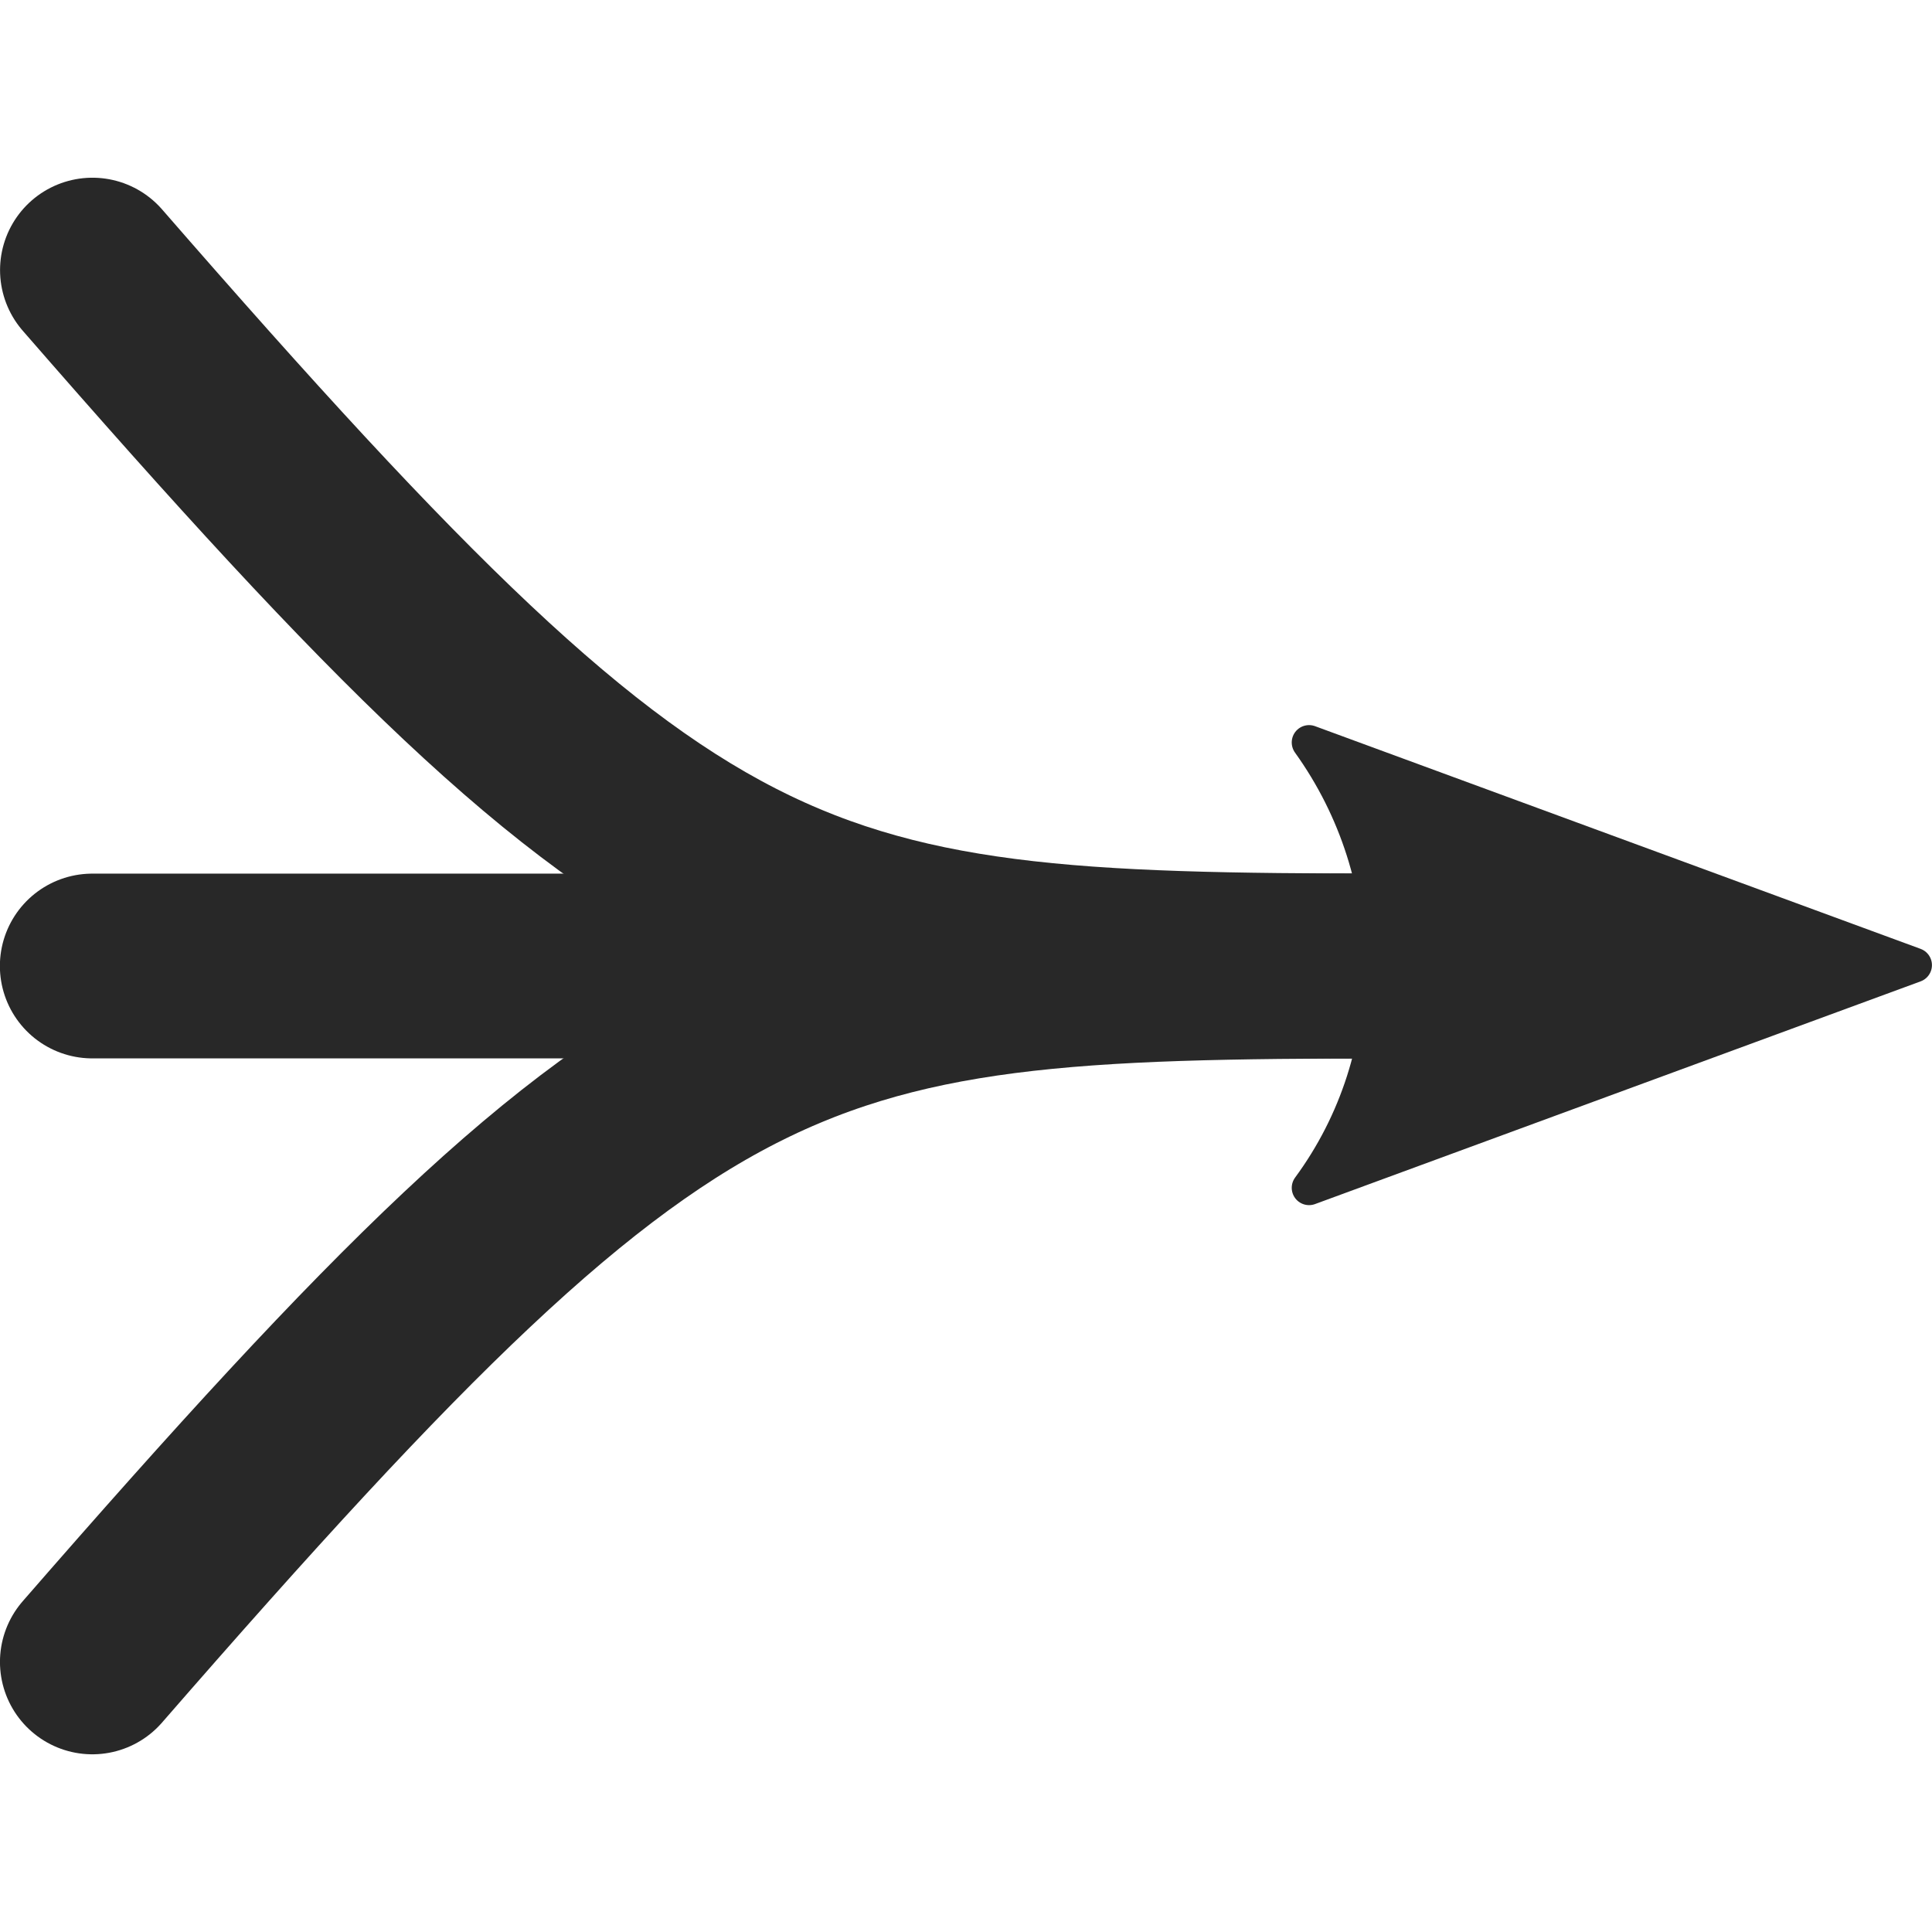
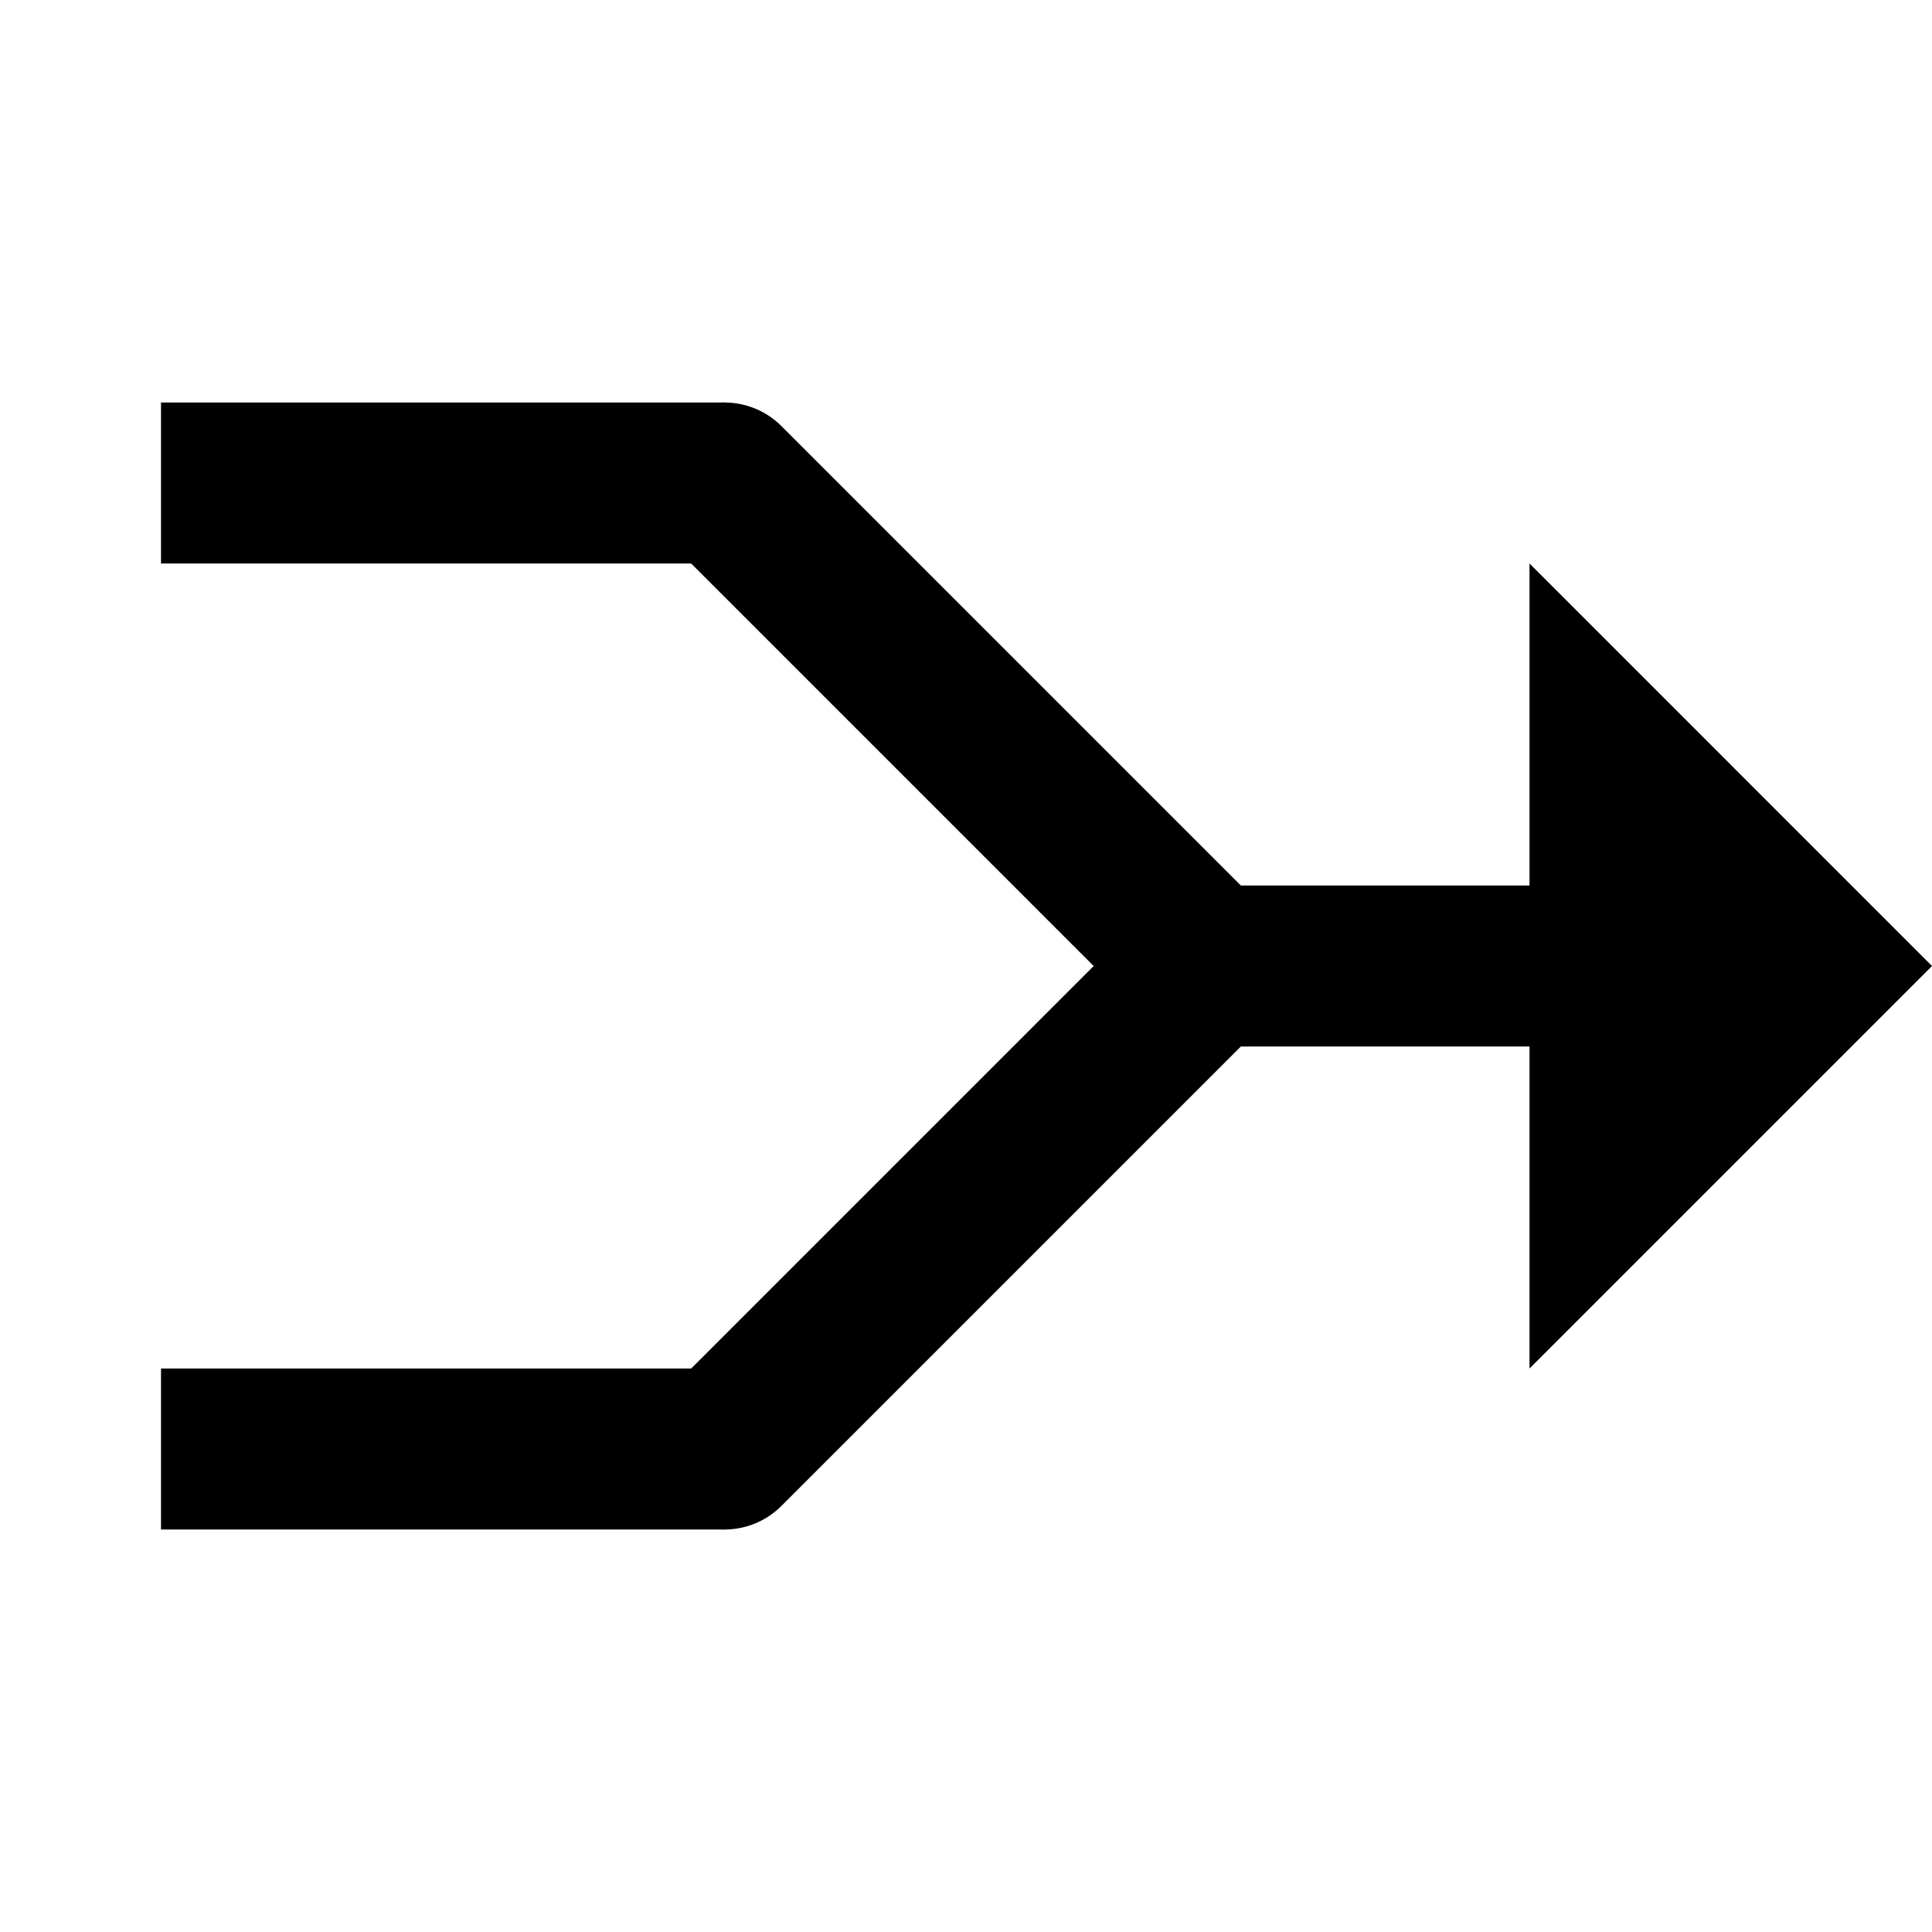
- <svg xmlns="http://www.w3.org/2000/svg" version="1.1" id="svg12678" height="24" width="23.998">
+ <svg xmlns="http://www.w3.org/2000/svg" version="1.1" id="svg12678" height="24" width="24">
  <defs id="defs12680">
-     <marker orient="auto" refY="0.0" refX="0.0" id="Arrow2Sstart" style="overflow:visible">
-       <path id="path3917" style="fill-rule:evenodd;stroke-width:0.625;stroke-linejoin:round" d="M 8.719,4.034 L -2.207,0.016 L 8.719,-4.002 C 6.973,-1.63 6.983,1.616 8.719,4.034 z " transform="scale(0.3) translate(-2.3,0)" />
+     <marker style="overflow:visible" id="Arrow2Sstart" refX="0" refY="0" orient="auto">
+       <path transform="matrix(0.3,0,0,0.3,-0.69,0)" d="M 8.719,4.034 -2.207,0.016 8.719,-4.002 c -1.745,2.372 -1.735,5.617 -6e-7,8.035 z" style="fill-rule:evenodd;stroke-width:0.625;stroke-linejoin:round" id="path3917" />
    </marker>
-     <marker style="overflow:visible" id="Arrow2Sendc" refX="0" refY="0" orient="auto">
-       <path transform="matrix(-0.3,0,0,-0.3,0.69,0)" d="M 8.719,4.034 -2.207,0.016 8.719,-4.002 c -1.745,2.372 -1.735,5.617 -6e-7,8.035 z" style="fill:#484848;fill-rule:evenodd;stroke:#484848;stroke-width:0.625;stroke-linejoin:round" id="path12613" />
+     <marker orient="auto" refY="0" refX="0" id="Arrow2Sendc" style="overflow:visible">
+       <path id="path12613" style="fill:#484848;fill-rule:evenodd;stroke:#484848;stroke-width:0.625;stroke-linejoin:round" d="M 8.719,4.034 -2.207,0.016 8.719,-4.002 c -1.745,2.372 -1.735,5.617 -6e-7,8.035 z" transform="matrix(-0.3,0,0,-0.3,0.69,0)" />
    </marker>
-     <marker style="overflow:visible" id="Arrow2Senda" refX="0" refY="0" orient="auto">
-       <path transform="matrix(-0.3,0,0,-0.3,0.69,0)" d="M 8.719,4.034 -2.207,0.016 8.719,-4.002 c -1.745,2.372 -1.735,5.617 -6e-7,8.035 z" style="fill:#484848;fill-rule:evenodd;stroke:#484848;stroke-width:0.625;stroke-linejoin:round" id="path11919" />
+     <marker orient="auto" refY="0" refX="0" id="Arrow2Senda" style="overflow:visible">
+       <path id="path11919" style="fill:#484848;fill-rule:evenodd;stroke:#484848;stroke-width:0.625;stroke-linejoin:round" d="M 8.719,4.034 -2.207,0.016 8.719,-4.002 c -1.745,2.372 -1.735,5.617 -6e-7,8.035 z" transform="matrix(-0.3,0,0,-0.3,0.69,0)" />
    </marker>
-     <marker style="overflow:visible" id="marker12700" refX="0" refY="0" orient="auto">
-       <path transform="matrix(-0.3,0,0,-0.3,0.69,0)" d="M 8.719,4.034 -2.207,0.016 8.719,-4.002 c -1.745,2.372 -1.735,5.617 -6e-7,8.035 z" style="fill:#484848;fill-rule:evenodd;stroke:#484848;stroke-width:0.625;stroke-linejoin:round" id="path12702" />
+     <marker orient="auto" refY="0" refX="0" id="marker12700" style="overflow:visible">
+       <path id="path12702" style="fill:#484848;fill-rule:evenodd;stroke:#484848;stroke-width:0.625;stroke-linejoin:round" d="M 8.719,4.034 -2.207,0.016 8.719,-4.002 c -1.745,2.372 -1.735,5.617 -6e-7,8.035 z" transform="matrix(-0.3,0,0,-0.3,0.69,0)" />
    </marker>
-     <marker style="overflow:visible" id="Arrow2Senda3" refX="0" refY="0" orient="auto">
-       <path transform="matrix(-0.3,0,0,-0.3,0.69,0)" d="M 8.719,4.034 -2.207,0.016 8.719,-4.002 c -1.745,2.372 -1.735,5.617 -6e-7,8.035 z" style="stroke-width:0.625;stroke-linejoin:round;stroke:#000000;fill-rule:evenodd;fill:#000000" id="path3787" />
+     <marker orient="auto" refY="0" refX="0" id="Arrow2Senda3" style="overflow:visible">
+       <path id="path3787" style="fill:#000000;fill-rule:evenodd;stroke:#000000;stroke-width:0.625;stroke-linejoin:round" d="M 8.719,4.034 -2.207,0.016 8.719,-4.002 c -1.745,2.372 -1.735,5.617 -6e-7,8.035 z" transform="matrix(-0.3,0,0,-0.3,0.69,0)" />
    </marker>
-     <marker style="overflow:visible" id="Arrow2Sendah" refX="0" refY="0" orient="auto">
-       <path transform="matrix(-0.3,0,0,-0.3,0.69,0)" d="M 8.719,4.034 -2.207,0.016 8.719,-4.002 c -1.745,2.372 -1.735,5.617 -6e-7,8.035 z" style="stroke-width:0.625;stroke-linejoin:round;stroke:#808080;fill-rule:evenodd;fill:#808080" id="path3823" />
+     <marker orient="auto" refY="0" refX="0" id="Arrow2Sendah" style="overflow:visible">
+       <path id="path3823" style="fill:#808080;fill-rule:evenodd;stroke:#808080;stroke-width:0.625;stroke-linejoin:round" d="M 8.719,4.034 -2.207,0.016 8.719,-4.002 c -1.745,2.372 -1.735,5.617 -6e-7,8.035 z" transform="matrix(-0.3,0,0,-0.3,0.69,0)" />
    </marker>
-     <marker style="overflow:visible" id="Arrow2Sendco" refX="0" refY="0" orient="auto">
-       <path transform="matrix(-0.3,0,0,-0.3,0.69,0)" d="M 8.719,4.034 -2.207,0.016 8.719,-4.002 c -1.745,2.372 -1.735,5.617 -6e-7,8.035 z" style="stroke-width:0.625;stroke-linejoin:round;stroke:#808080;fill-rule:evenodd;fill:#808080" id="path3862" />
+     <marker orient="auto" refY="0" refX="0" id="Arrow2Sendco" style="overflow:visible">
+       <path id="path3862" style="fill:#808080;fill-rule:evenodd;stroke:#808080;stroke-width:0.625;stroke-linejoin:round" d="M 8.719,4.034 -2.207,0.016 8.719,-4.002 c -1.745,2.372 -1.735,5.617 -6e-7,8.035 z" transform="matrix(-0.3,0,0,-0.3,0.69,0)" />
    </marker>
-     <marker style="overflow:visible" id="Arrow2SendahF" refX="0" refY="0" orient="auto">
-       <path transform="matrix(-0.3,0,0,-0.3,0.69,0)" d="M 8.719,4.034 -2.207,0.016 8.719,-4.002 c -1.745,2.372 -1.735,5.617 -6e-7,8.035 z" style="stroke-linejoin:round;stroke:#606060;stroke-width:0.625;fill:#606060;fill-rule:evenodd" id="path3905" />
+     <marker orient="auto" refY="0" refX="0" id="Arrow2SendahF" style="overflow:visible">
+       <path id="path3905" style="fill:#606060;fill-rule:evenodd;stroke:#606060;stroke-width:0.625;stroke-linejoin:round" d="M 8.719,4.034 -2.207,0.016 8.719,-4.002 c -1.745,2.372 -1.735,5.617 -6e-7,8.035 z" transform="matrix(-0.3,0,0,-0.3,0.69,0)" />
    </marker>
-     <marker style="overflow:visible" id="Arrow2SendcoO" refX="0" refY="0" orient="auto">
-       <path transform="matrix(-0.3,0,0,-0.3,0.69,0)" d="M 8.719,4.034 -2.207,0.016 8.719,-4.002 c -1.745,2.372 -1.735,5.617 -6e-7,8.035 z" style="stroke-linejoin:round;stroke:#606060;stroke-width:0.625;fill:#606060;fill-rule:evenodd" id="path3952" />
+     <marker orient="auto" refY="0" refX="0" id="Arrow2SendcoO" style="overflow:visible">
+       <path id="path3952" style="fill:#606060;fill-rule:evenodd;stroke:#606060;stroke-width:0.625;stroke-linejoin:round" d="M 8.719,4.034 -2.207,0.016 8.719,-4.002 c -1.745,2.372 -1.735,5.617 -6e-7,8.035 z" transform="matrix(-0.3,0,0,-0.3,0.69,0)" />
    </marker>
-     <marker style="overflow:visible" id="Arrow2Senda3i" refX="0" refY="0" orient="auto">
-       <path transform="matrix(-0.3,0,0,-0.3,0.69,0)" d="M 8.719,4.034 -2.207,0.016 8.719,-4.002 c -1.745,2.372 -1.735,5.617 -6e-7,8.035 z" style="stroke-linejoin:round;stroke:#303030;stroke-width:0.625;fill:#303030;fill-rule:evenodd" id="path4003" />
+     <marker orient="auto" refY="0" refX="0" id="Arrow2Senda3i" style="overflow:visible">
+       <path id="path4003" style="fill:#303030;fill-rule:evenodd;stroke:#303030;stroke-width:0.625;stroke-linejoin:round" d="M 8.719,4.034 -2.207,0.016 8.719,-4.002 c -1.745,2.372 -1.735,5.617 -6e-7,8.035 z" transform="matrix(-0.3,0,0,-0.3,0.69,0)" />
    </marker>
-     <marker style="overflow:visible" id="Arrow2SendcoO5" refX="0" refY="0" orient="auto">
-       <path transform="matrix(-0.3,0,0,-0.3,0.69,0)" d="M 8.719,4.034 -2.207,0.016 8.719,-4.002 c -1.745,2.372 -1.735,5.617 -6e-7,8.035 z" style="stroke-linejoin:round;fill-rule:evenodd;stroke:#484848;stroke-width:0.625;fill:#484848" id="path4769" />
+     <marker orient="auto" refY="0" refX="0" id="Arrow2SendcoO5" style="overflow:visible">
+       <path id="path4769" style="fill:#484848;fill-rule:evenodd;stroke:#484848;stroke-width:0.625;stroke-linejoin:round" d="M 8.719,4.034 -2.207,0.016 8.719,-4.002 c -1.745,2.372 -1.735,5.617 -6e-7,8.035 z" transform="matrix(-0.3,0,0,-0.3,0.69,0)" />
    </marker>
-     <marker style="overflow:visible" id="Arrow2SendcoO5F" refX="0" refY="0" orient="auto">
-       <path transform="matrix(-0.3,0,0,-0.3,0.69,0)" d="M 8.719,4.034 -2.207,0.016 8.719,-4.002 c -1.745,2.372 -1.735,5.617 -6e-7,8.035 z" style="stroke-linejoin:round;stroke:#282828;stroke-width:0.625;fill:#282828;fill-rule:evenodd" id="path3868" />
+     <marker orient="auto" refY="0" refX="0" id="Arrow2SendcoO5F" style="overflow:visible">
+       <path id="path3868" style="fill:#282828;fill-rule:evenodd;stroke:#282828;stroke-width:0.625;stroke-linejoin:round" d="M 8.719,4.034 -2.207,0.016 8.719,-4.002 c -1.745,2.372 -1.735,5.617 -6e-7,8.035 z" transform="matrix(-0.3,0,0,-0.3,0.69,0)" />
+     </marker>
+     <marker orient="auto" refY="0" refX="0" id="Arrow2SendcoO5FB" style="overflow:visible">
+       <path id="path4311" style="fill:#000000;fill-rule:evenodd;stroke:#000000;stroke-width:0.625;stroke-linejoin:round" d="M 8.719,4.034 -2.207,0.016 8.719,-4.002 c -1.745,2.372 -1.735,5.617 -6e-7,8.035 z" transform="matrix(-0.3,0,0,-0.3,0.69,0)" />
    </marker>
  </defs>
-   <g id="layer1" transform="translate(454.8571,-782.1789)">
-     <path style="font-size:12px;fill:none;stroke:#282828;stroke-width:2.295;stroke-linecap:round;stroke-linejoin:round;stroke-miterlimit:3;stroke-opacity:1;stroke-dasharray:none;marker-end:url(#Arrow2SendcoO5F)" id="path607" class="st32" d="m -453.711,794.179 19.535,0" />
-     <path d="m -436.857,794.179 c -8.198,0 -9.329,-1.7e-4 -16.853,8.645" class="st32" id="path2999" style="font-size:12px;fill:none;stroke:#282828;stroke-width:2.295;stroke-linecap:round;stroke-linejoin:round;stroke-miterlimit:3;stroke-opacity:1;stroke-dasharray:none;marker-end:none" />
-     <path style="font-size:12px;fill:none;stroke:#282828;stroke-width:2.295;stroke-linecap:round;stroke-linejoin:round;stroke-miterlimit:3;stroke-opacity:1;stroke-dasharray:none;marker-end:none" id="path602" class="st32" d="m -436.857,794.179 c -8.198,0 -9.329,1.7e-4 -16.852,-8.645" />
+   <g transform="translate(454.8571,-782.1789)" id="layer1">
+     <path style="fill:none;stroke:#000000;stroke-width:2;stroke-linecap:butt;stroke-linejoin:miter;stroke-miterlimit:4;stroke-opacity:1;stroke-dasharray:none" d="m -432.857,794.179 -7,0" id="path4355" />
+     <path style="fill:none;stroke:#000000;stroke-width:2;stroke-linecap:butt;stroke-linejoin:miter;stroke-miterlimit:4;stroke-opacity:1;stroke-dasharray:none" d="m -452.857,788.179 7,0" id="path4357" />
+     <path id="path4359" d="m -452.857,800.179 7,0" style="fill:none;stroke:#000000;stroke-width:2;stroke-linecap:butt;stroke-linejoin:miter;stroke-miterlimit:4;stroke-opacity:1;stroke-dasharray:none" />
+     <path style="fill:none;stroke:#000000;stroke-width:2;stroke-linecap:round;stroke-linejoin:miter;stroke-miterlimit:4;stroke-opacity:1;stroke-dasharray:none" d="m -445.857,788.179 6,6" id="path4365" />
+     <path id="path4367" d="m -439.857,794.179 -6,6" style="fill:none;stroke:#000000;stroke-width:2;stroke-linecap:round;stroke-linejoin:miter;stroke-miterlimit:4;stroke-opacity:1;stroke-dasharray:none" />
+     <path style="fill:#000000;fill-opacity:1;stroke:none" d="m -430.857,794.179 -5,-5 0,10 z" id="path4375" />
  </g>
</svg>
